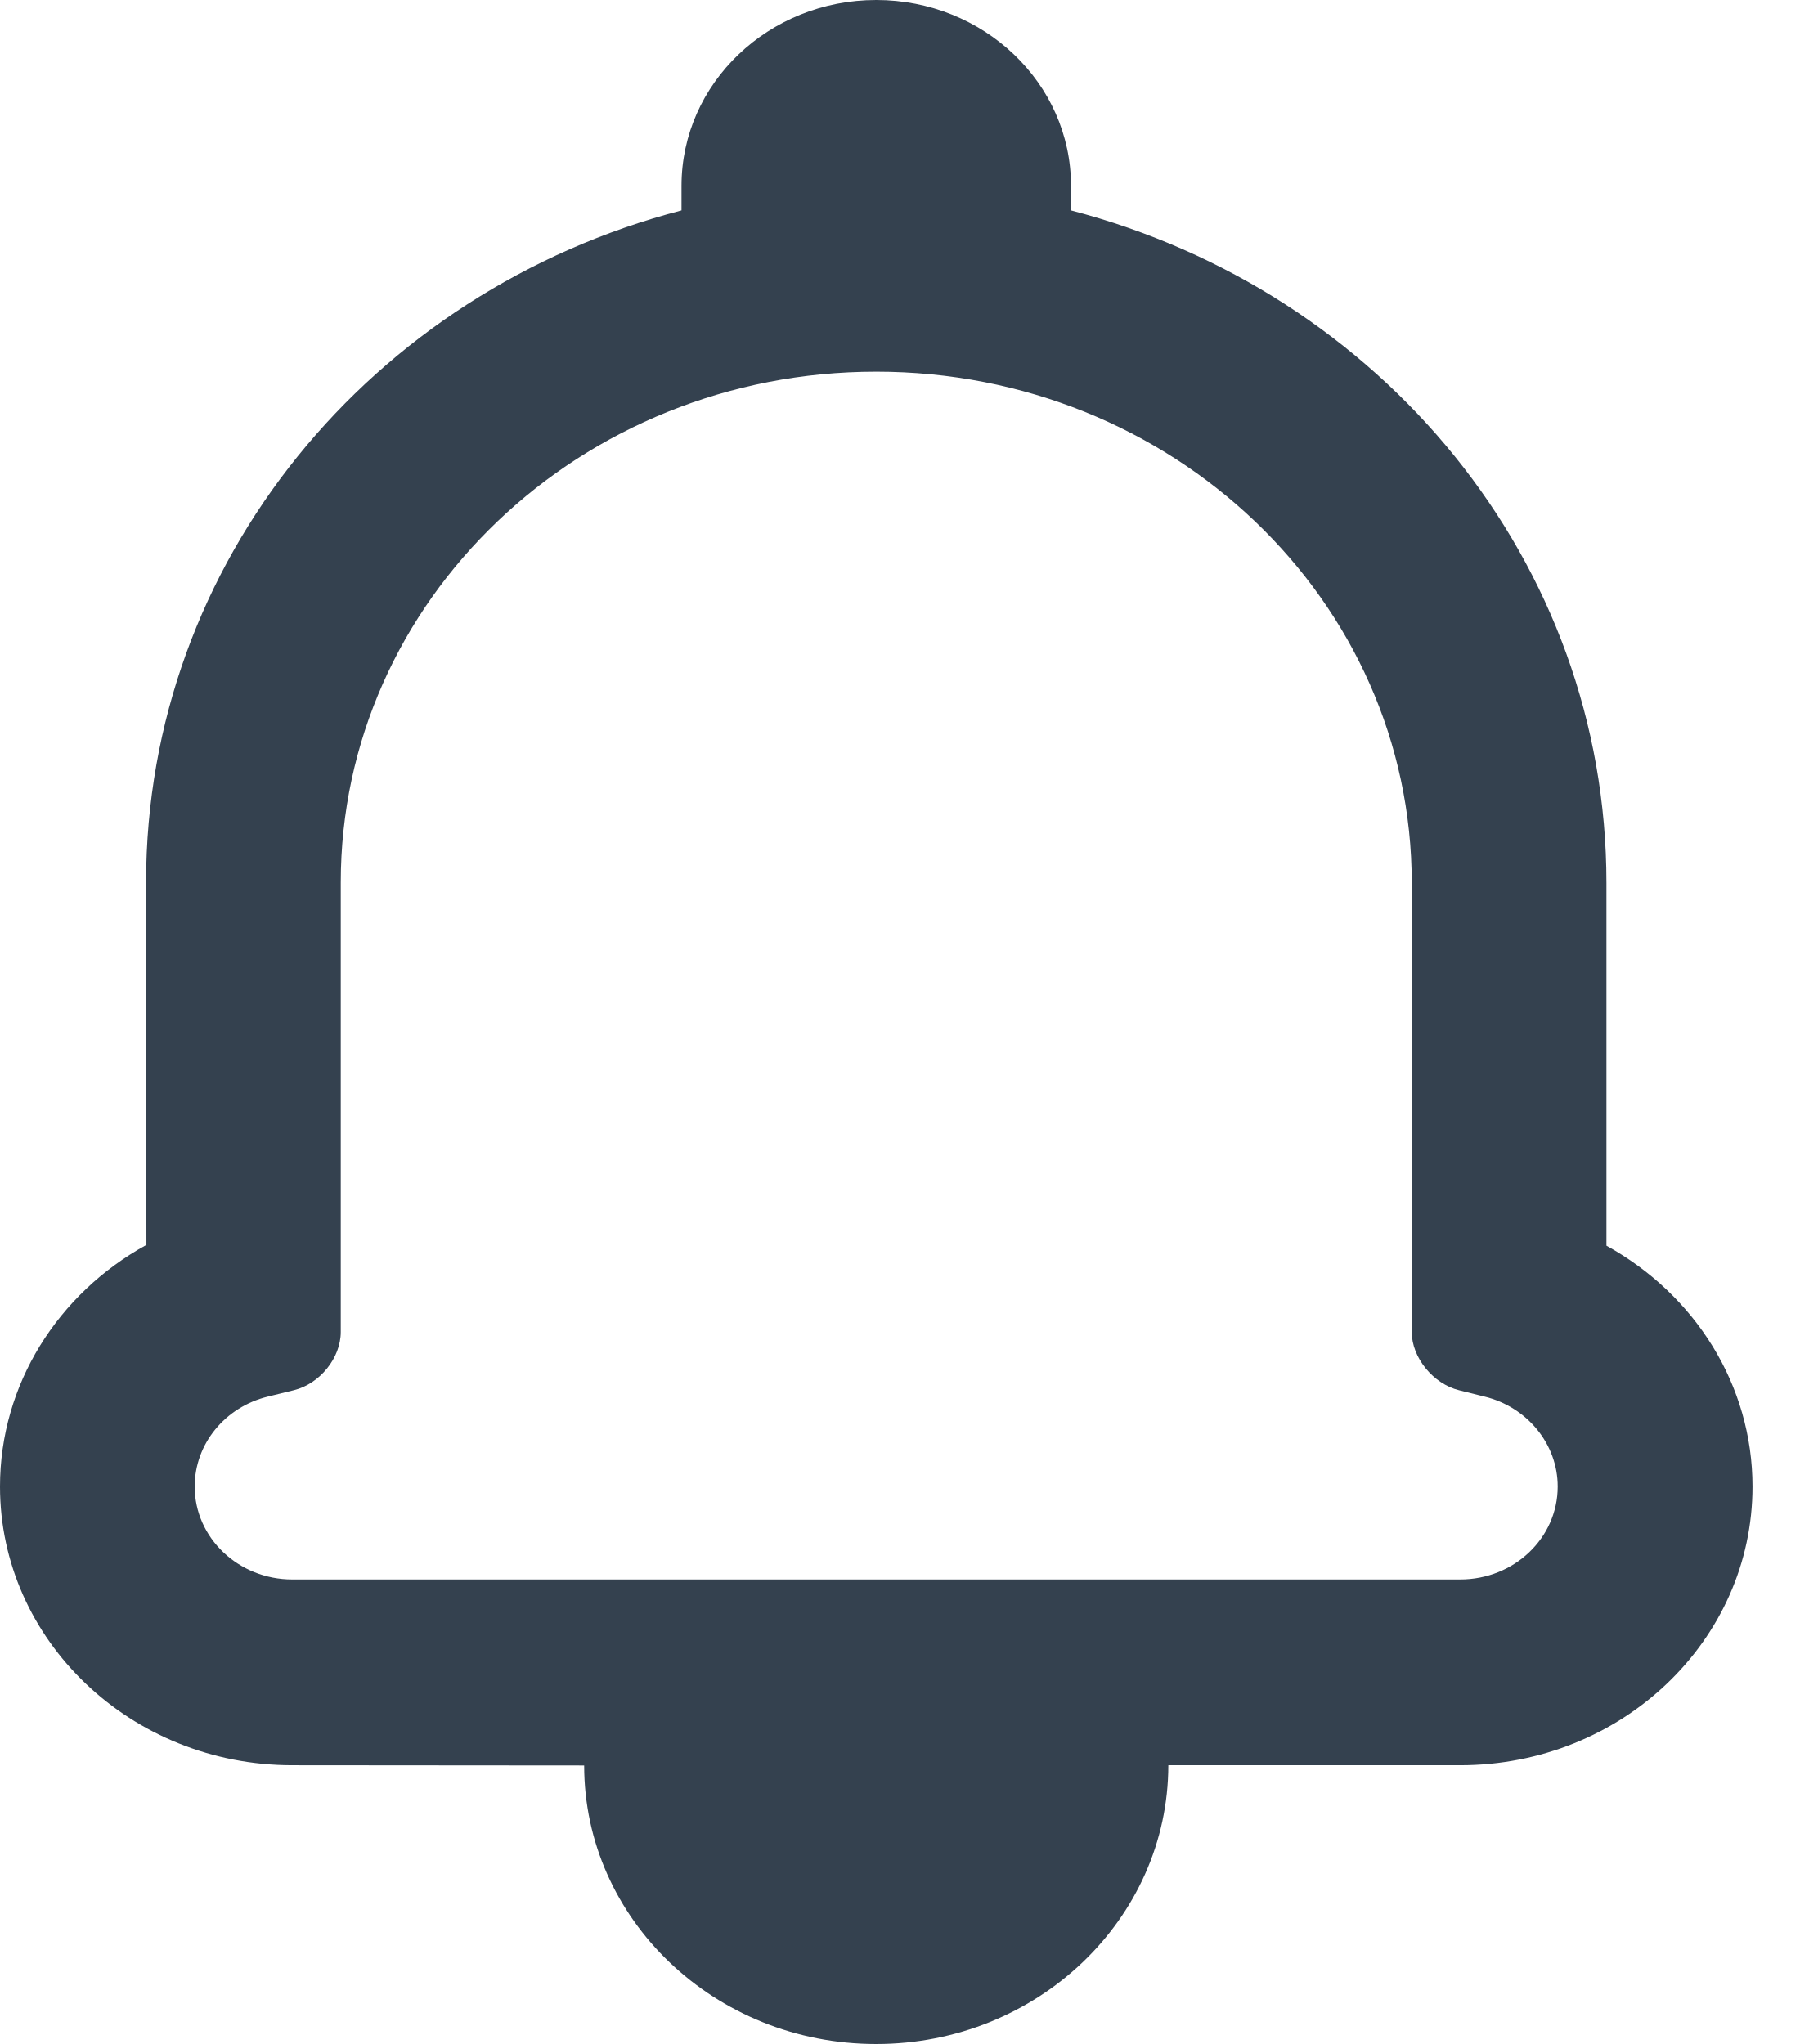
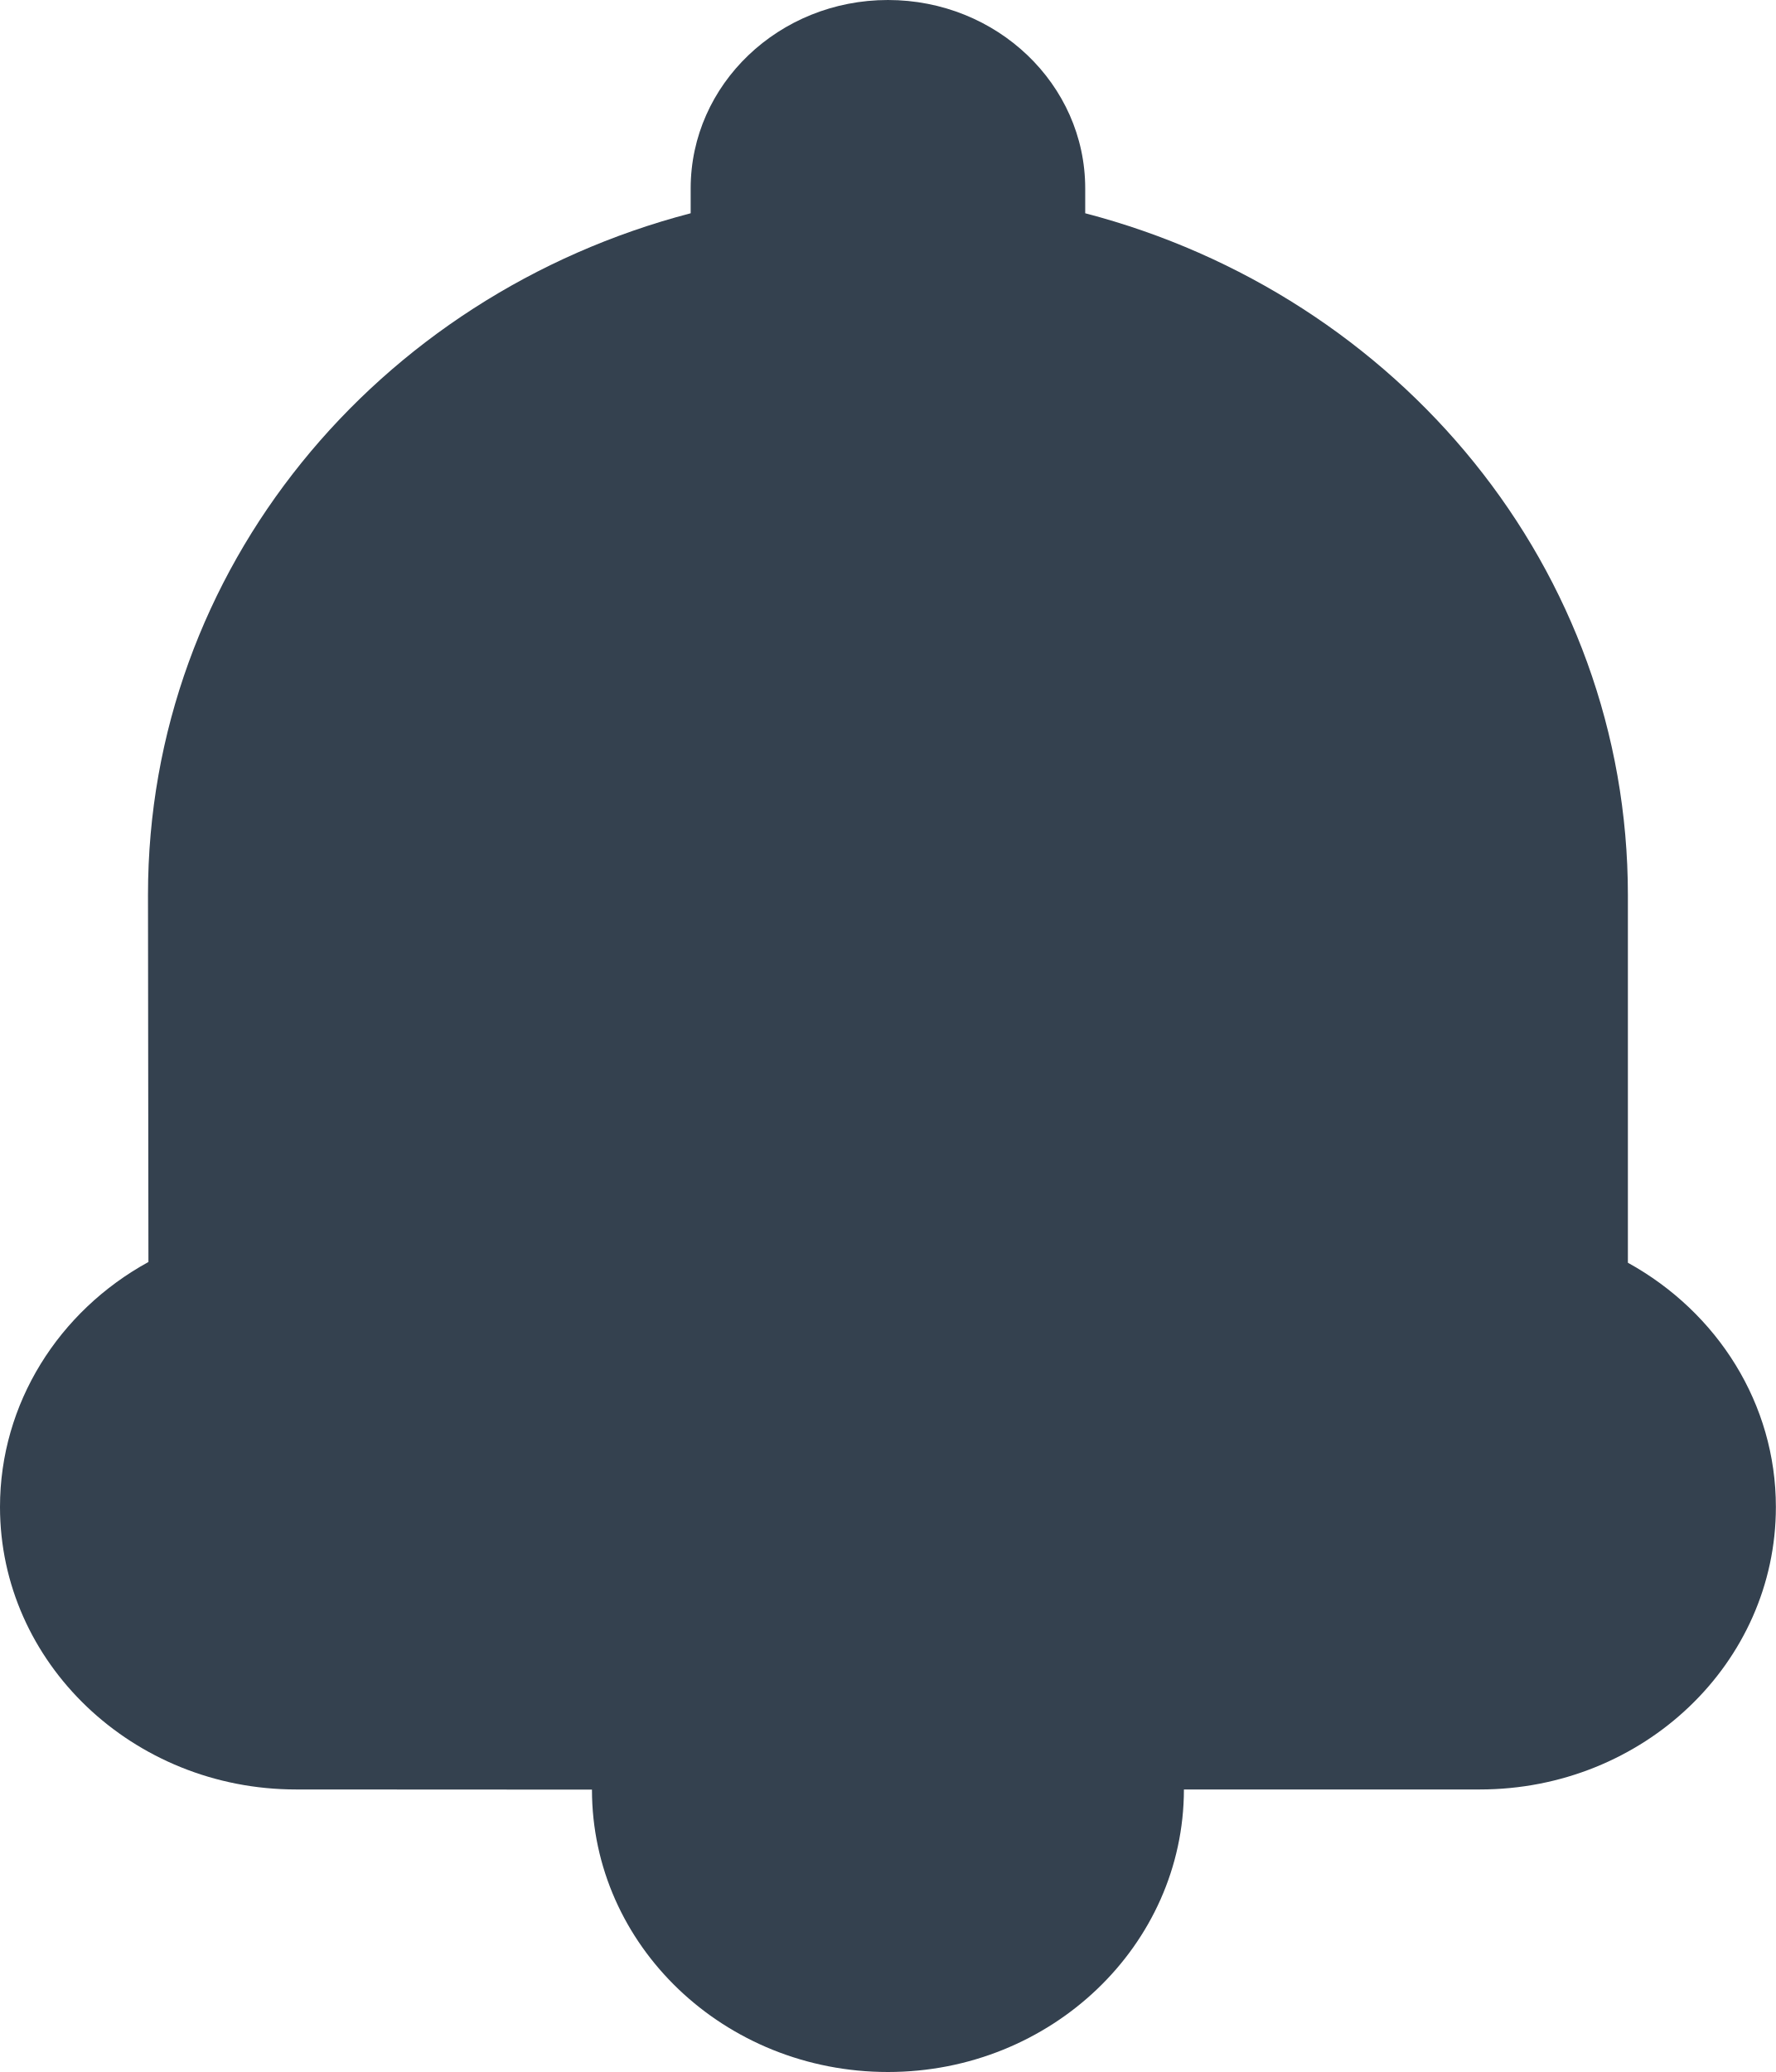
- <svg xmlns="http://www.w3.org/2000/svg" width="16px" height="18px" viewBox="0 0 16 18" version="1.1">
+ <svg xmlns="http://www.w3.org/2000/svg" width="12px" height="14px" viewBox="0 0 12 14" version="1.1">
  <g id="Unread" stroke="none" stroke-width="1" fill="none" fill-rule="evenodd">
    <g id="Unread:-Action-bar-states" transform="translate(-230, -257)" fill="#34414F">
      <g id="Group" transform="translate(137, 248)">
-         <path d="M95.573,24.545 C94.153,24.545 93,23.445 93,22.091 C93,21.192 93.51,20.391 94.289,19.963 C94.289,19.714 94.286,16.772 94.286,16.772 C94.286,13.944 96.274,11.564 99,10.853 L99,10.636 C99,9.733 99.768,9 100.714,9 C101.661,9 102.429,9.733 102.429,10.636 L102.429,10.853 C105.155,11.564 107.143,13.944 107.143,16.776 L107.143,19.97 C107.923,20.4 108.429,21.198 108.429,22.091 C108.429,23.447 107.277,24.545 105.855,24.545 L103.286,24.545 C103.284,25.901 102.131,27 100.714,27 C99.294,27 98.143,25.902 98.143,24.547 L95.573,24.545 Z M105.429,20.73 L105.429,16.776 C105.429,14.286 103.319,12.273 100.714,12.273 C98.11,12.273 96,14.287 96,16.772 L96,20.73 C96,20.958 95.816,21.186 95.589,21.242 L95.357,21.299 C94.981,21.391 94.714,21.715 94.714,22.091 C94.714,22.542 95.099,22.909 95.573,22.909 L105.855,22.909 C106.331,22.909 106.714,22.543 106.714,22.091 C106.714,21.717 106.446,21.391 106.071,21.299 L105.846,21.243 C105.618,21.187 105.429,20.956 105.429,20.73 Z" id="Combined-Shape" />
+         <path d="M95.001,21.091 C93.897,21.091 93,20.235 93,19.182 C93,18.483 93.397,17.859 94.003,17.527 C94.003,17.333 94,15.045 94,15.045 C94,12.846 95.546,10.994 97.667,10.441 L97.667,10.273 C97.667,9.57 98.264,9 99,9 C99.736,9 100.333,9.57 100.333,10.273 L100.333,10.441 C102.454,10.994 104,12.846 104,15.048 L104,17.532 C104.607,17.867 105,18.487 105,19.182 C105,20.237 104.105,21.091 102.999,21.091 L101,21.091 C100.999,22.145 100.102,23 99,23 C97.895,23 97,22.146 97,21.092 L95.001,21.091 Z" id="Combined-Shape" />
      </g>
    </g>
  </g>
</svg>
